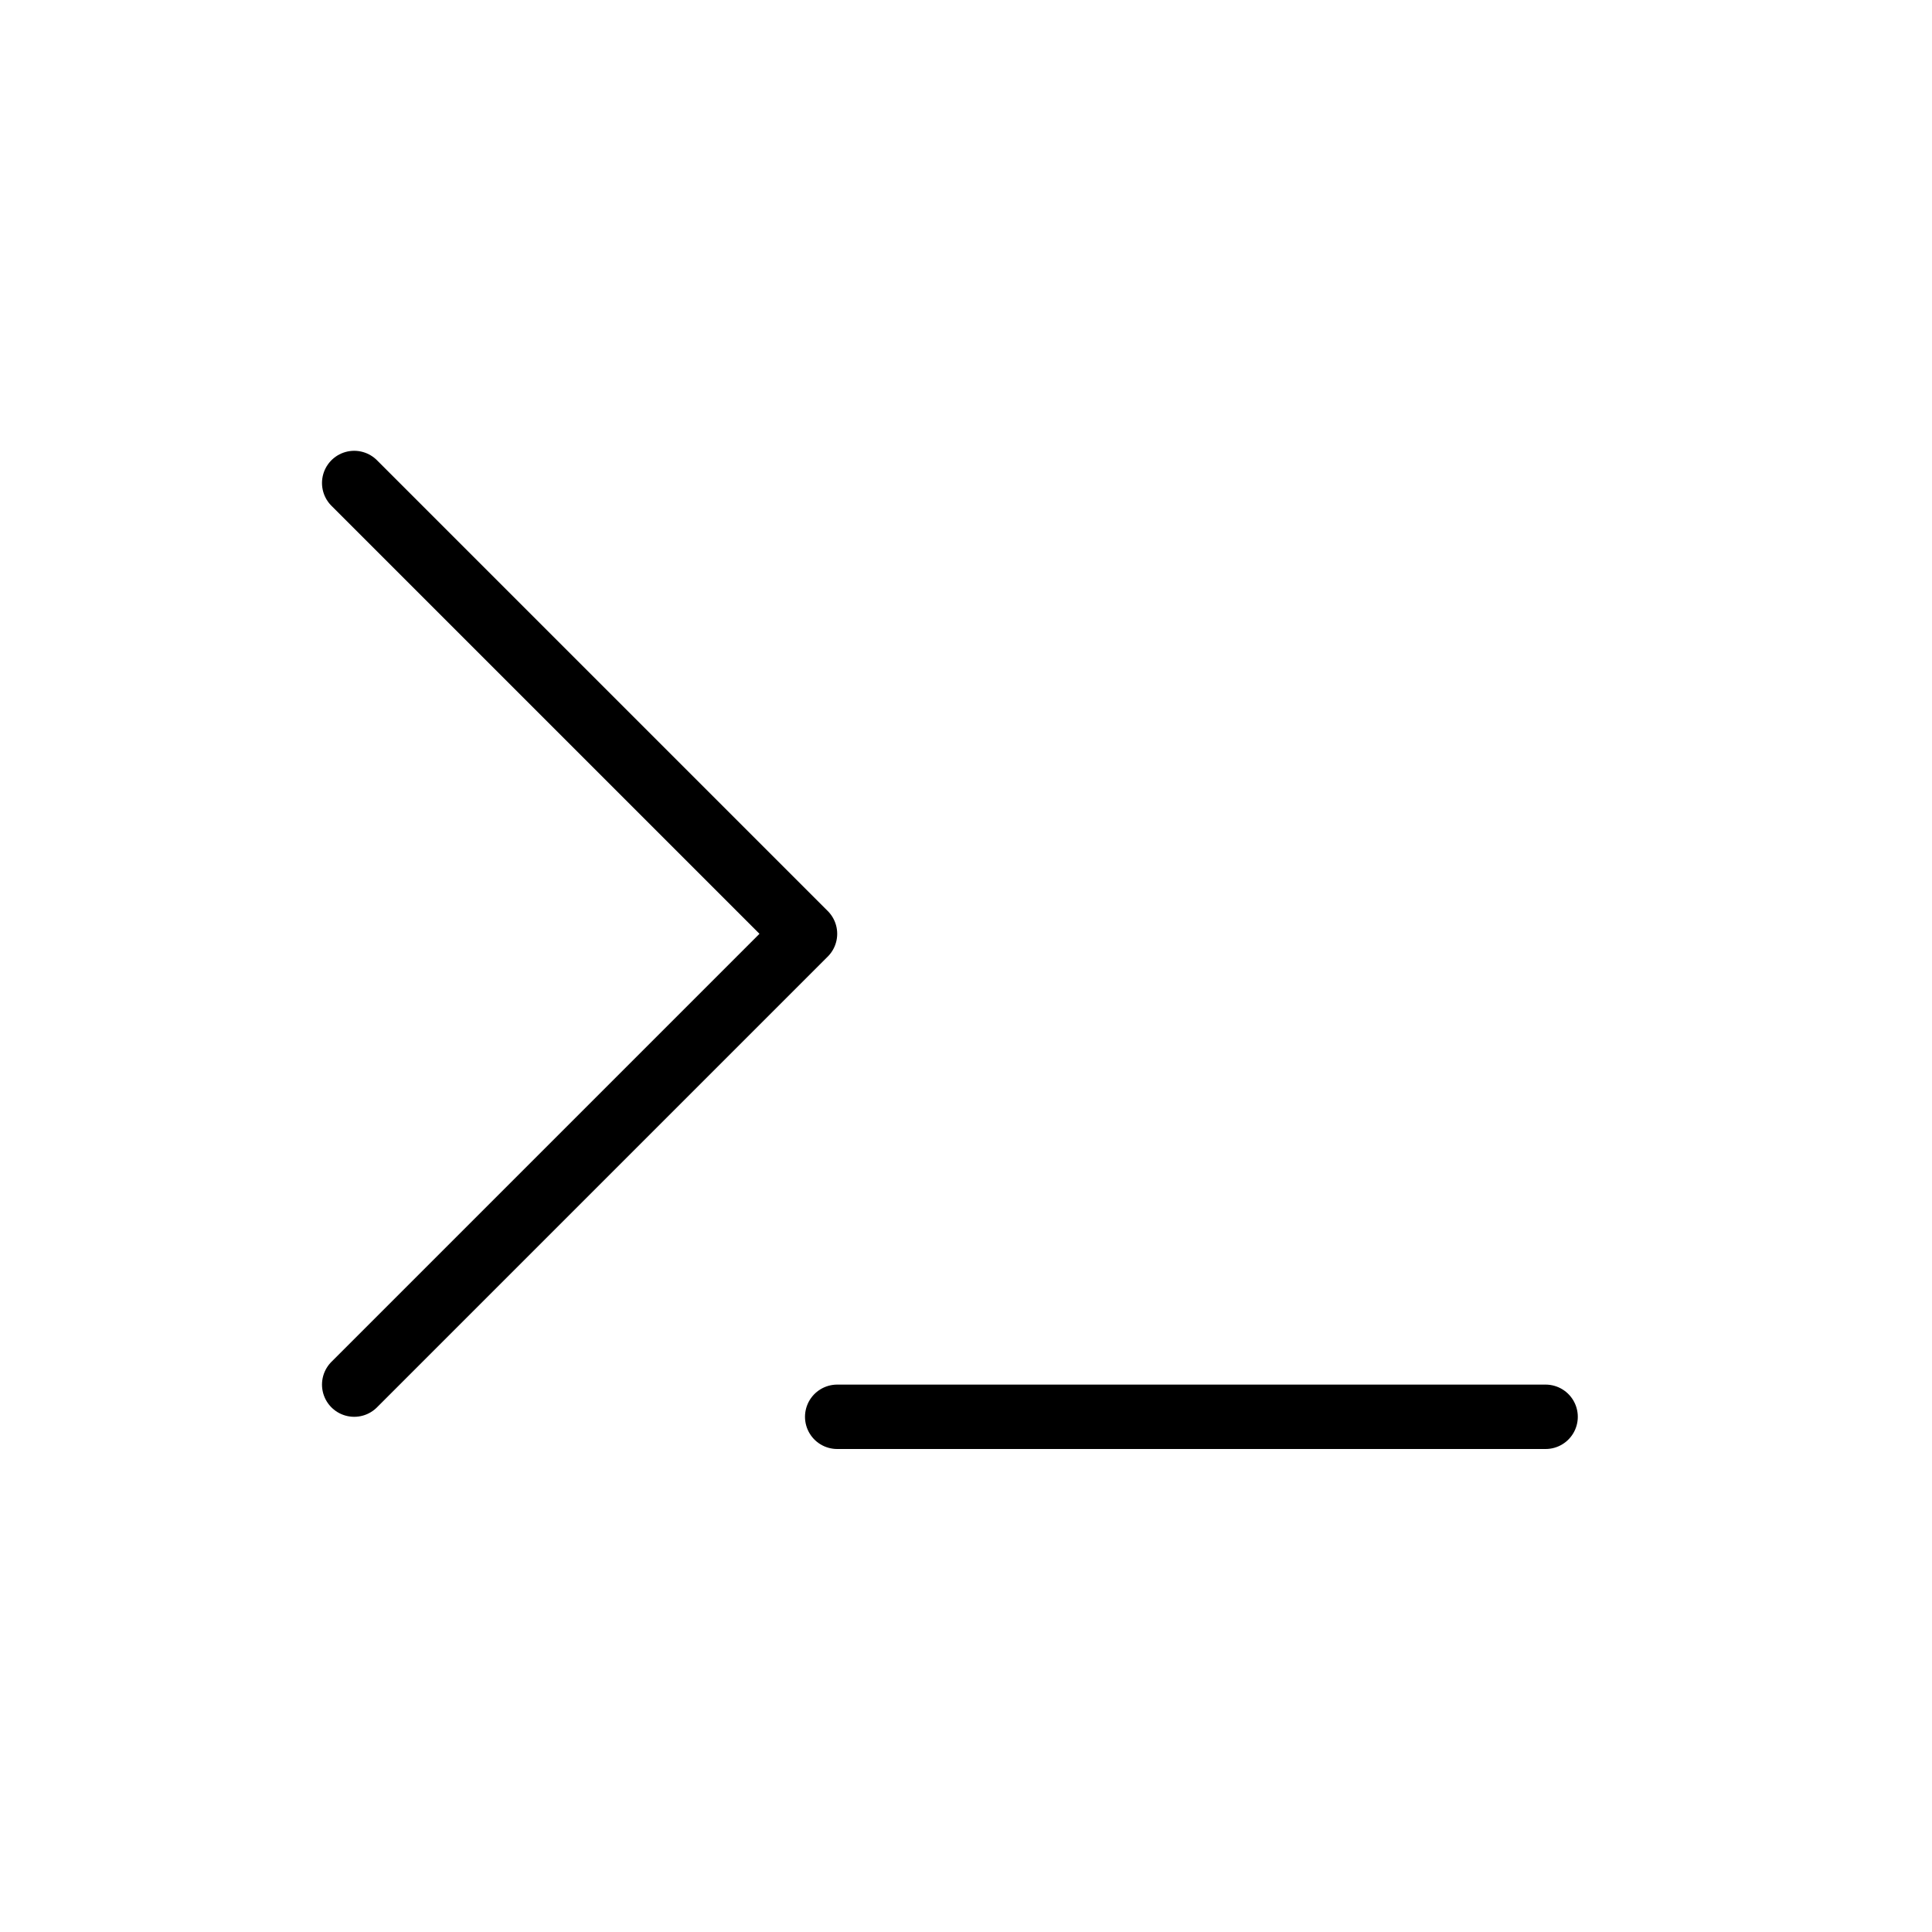
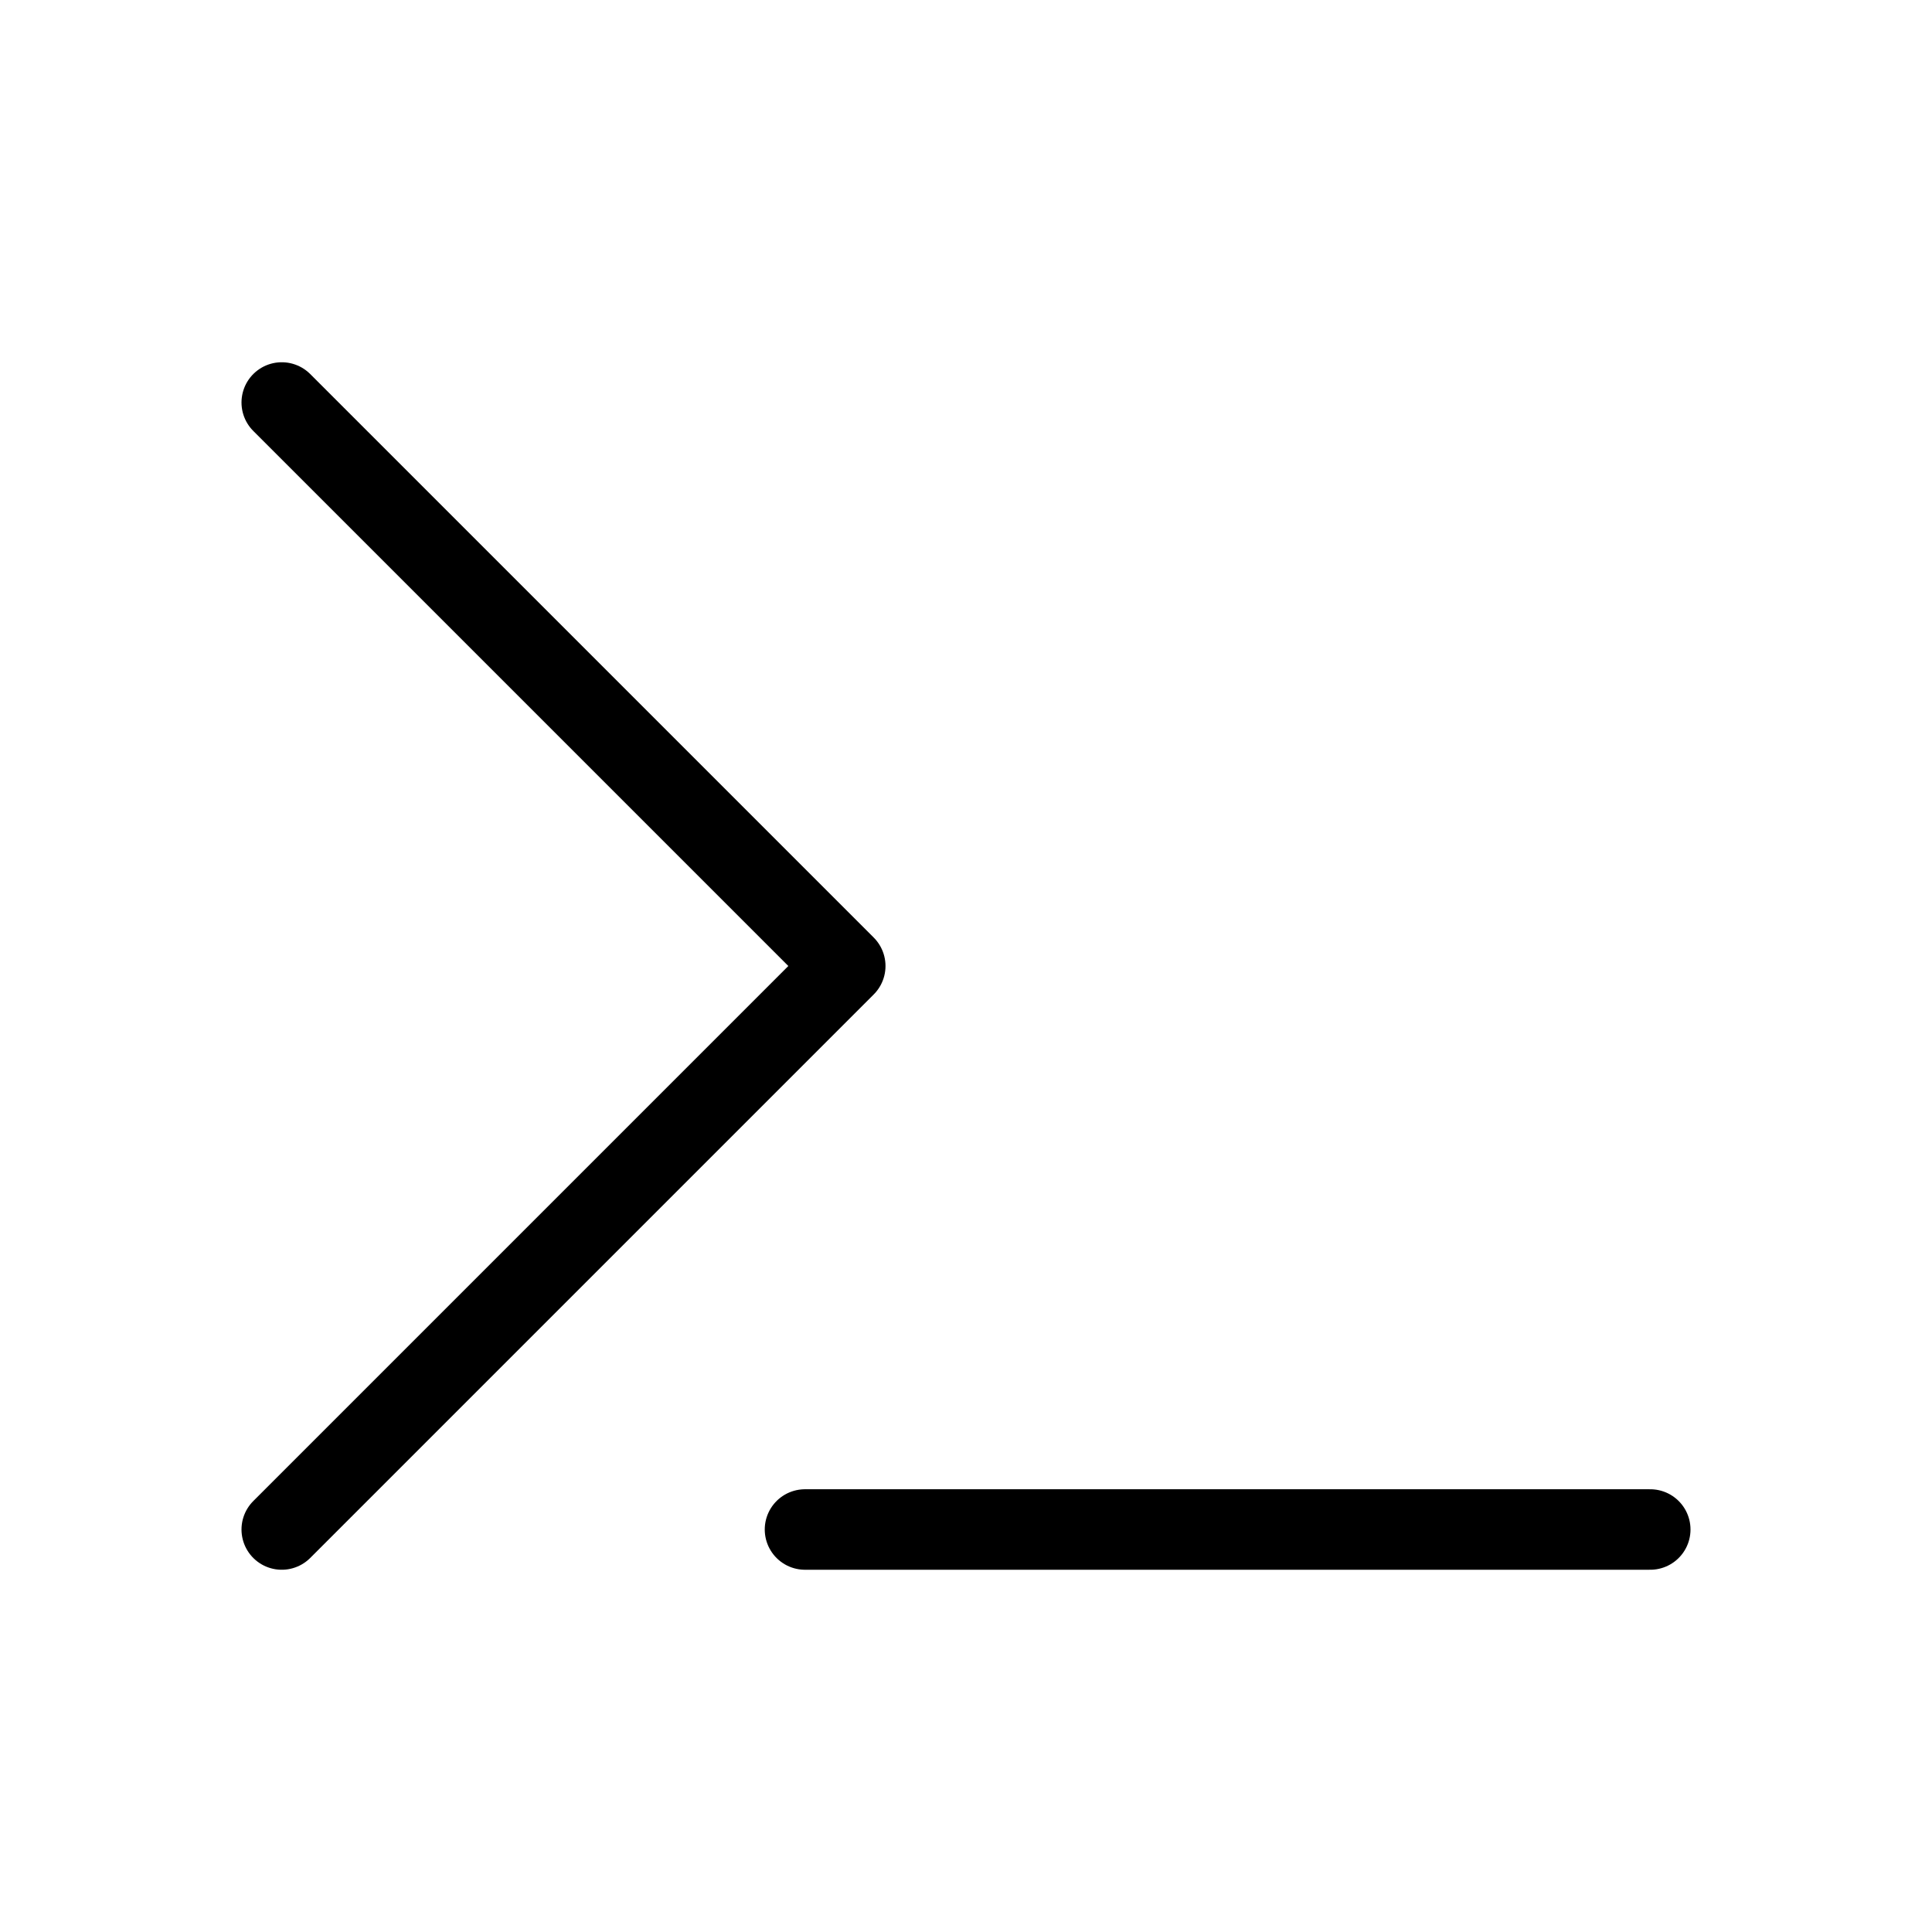
- <svg xmlns="http://www.w3.org/2000/svg" width="30" height="30" viewBox="0 0 30 30" fill="none">
-   <line x1="13" y1="22" x2="24" y2="22" stroke="black" stroke-linecap="round" stroke-linejoin="round" />
-   <path d="M5.5 7.5L12.5 14.5L5.5 21.5" stroke="black" stroke-linecap="round" stroke-linejoin="round" />
+ <svg xmlns="http://www.w3.org/2000/svg" width="24" height="24" viewBox="0 0 24 24" fill="none">
+   <line x1="10" y1="19" x2="20.5" y2="19" stroke="black" stroke-linecap="round" stroke-linejoin="round" />
+   <path d="M3.5 5L10.5 12L3.5 19" stroke="black" stroke-linecap="round" stroke-linejoin="round" />
</svg>
